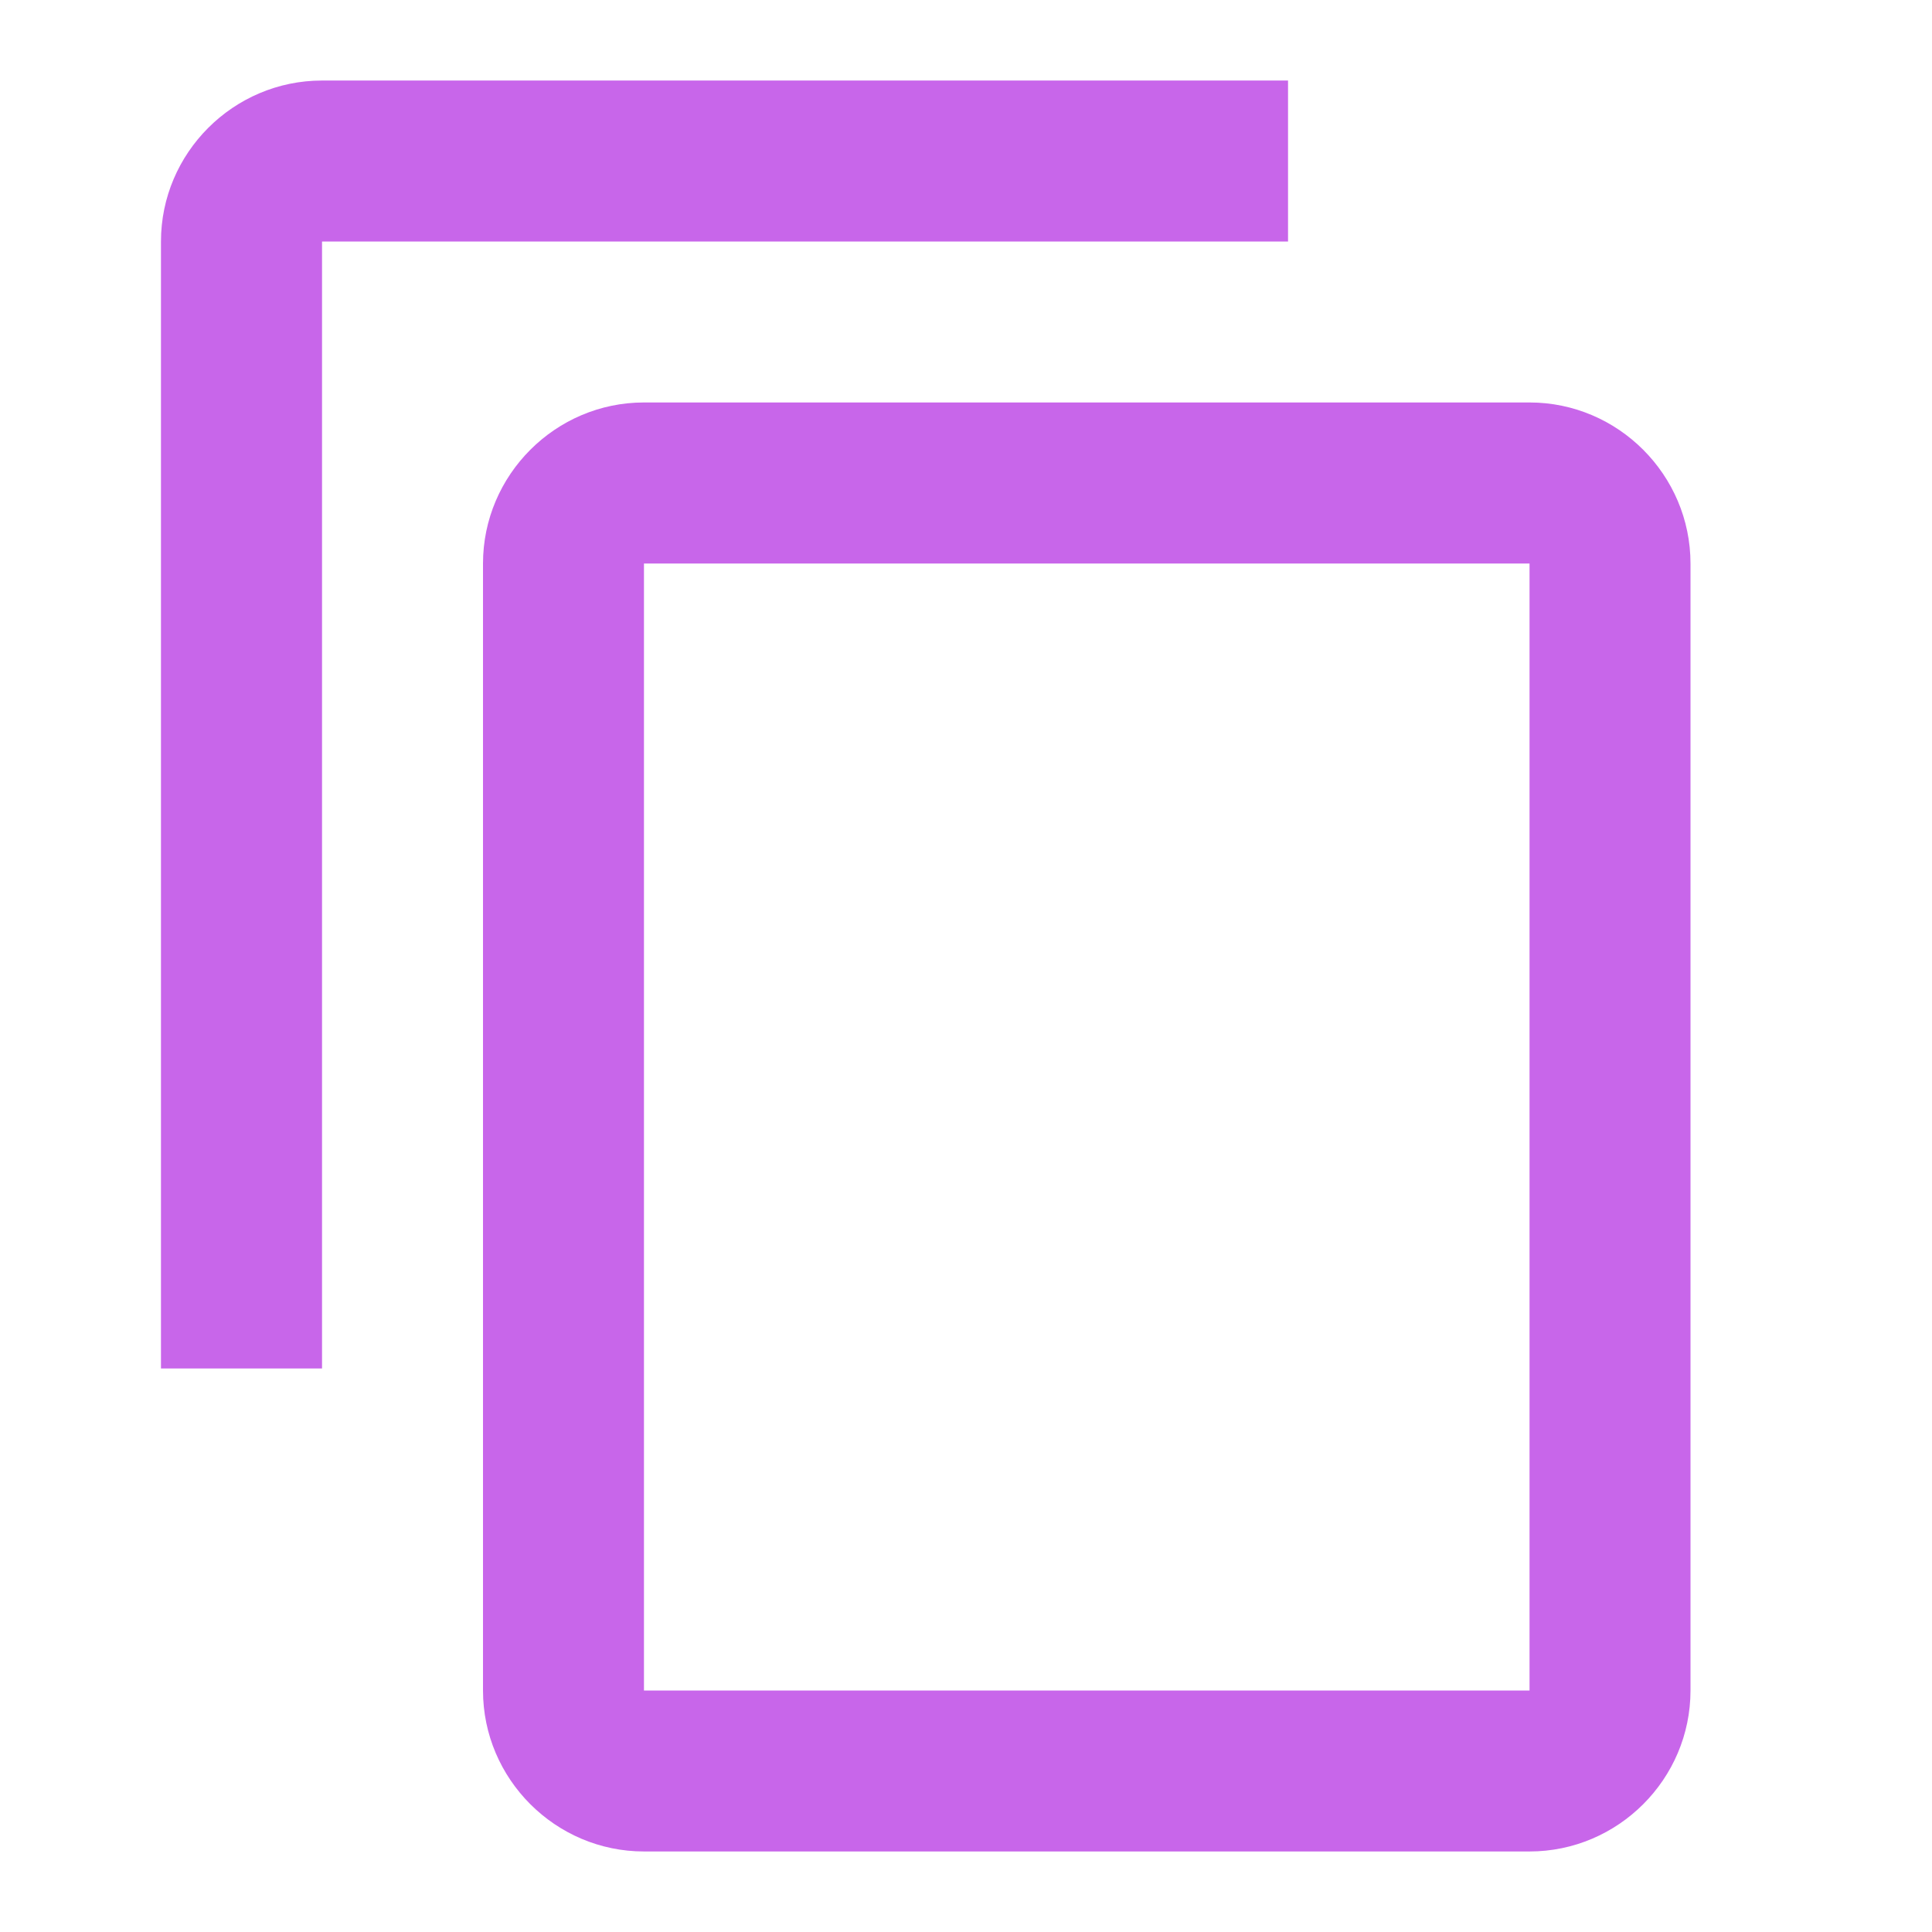
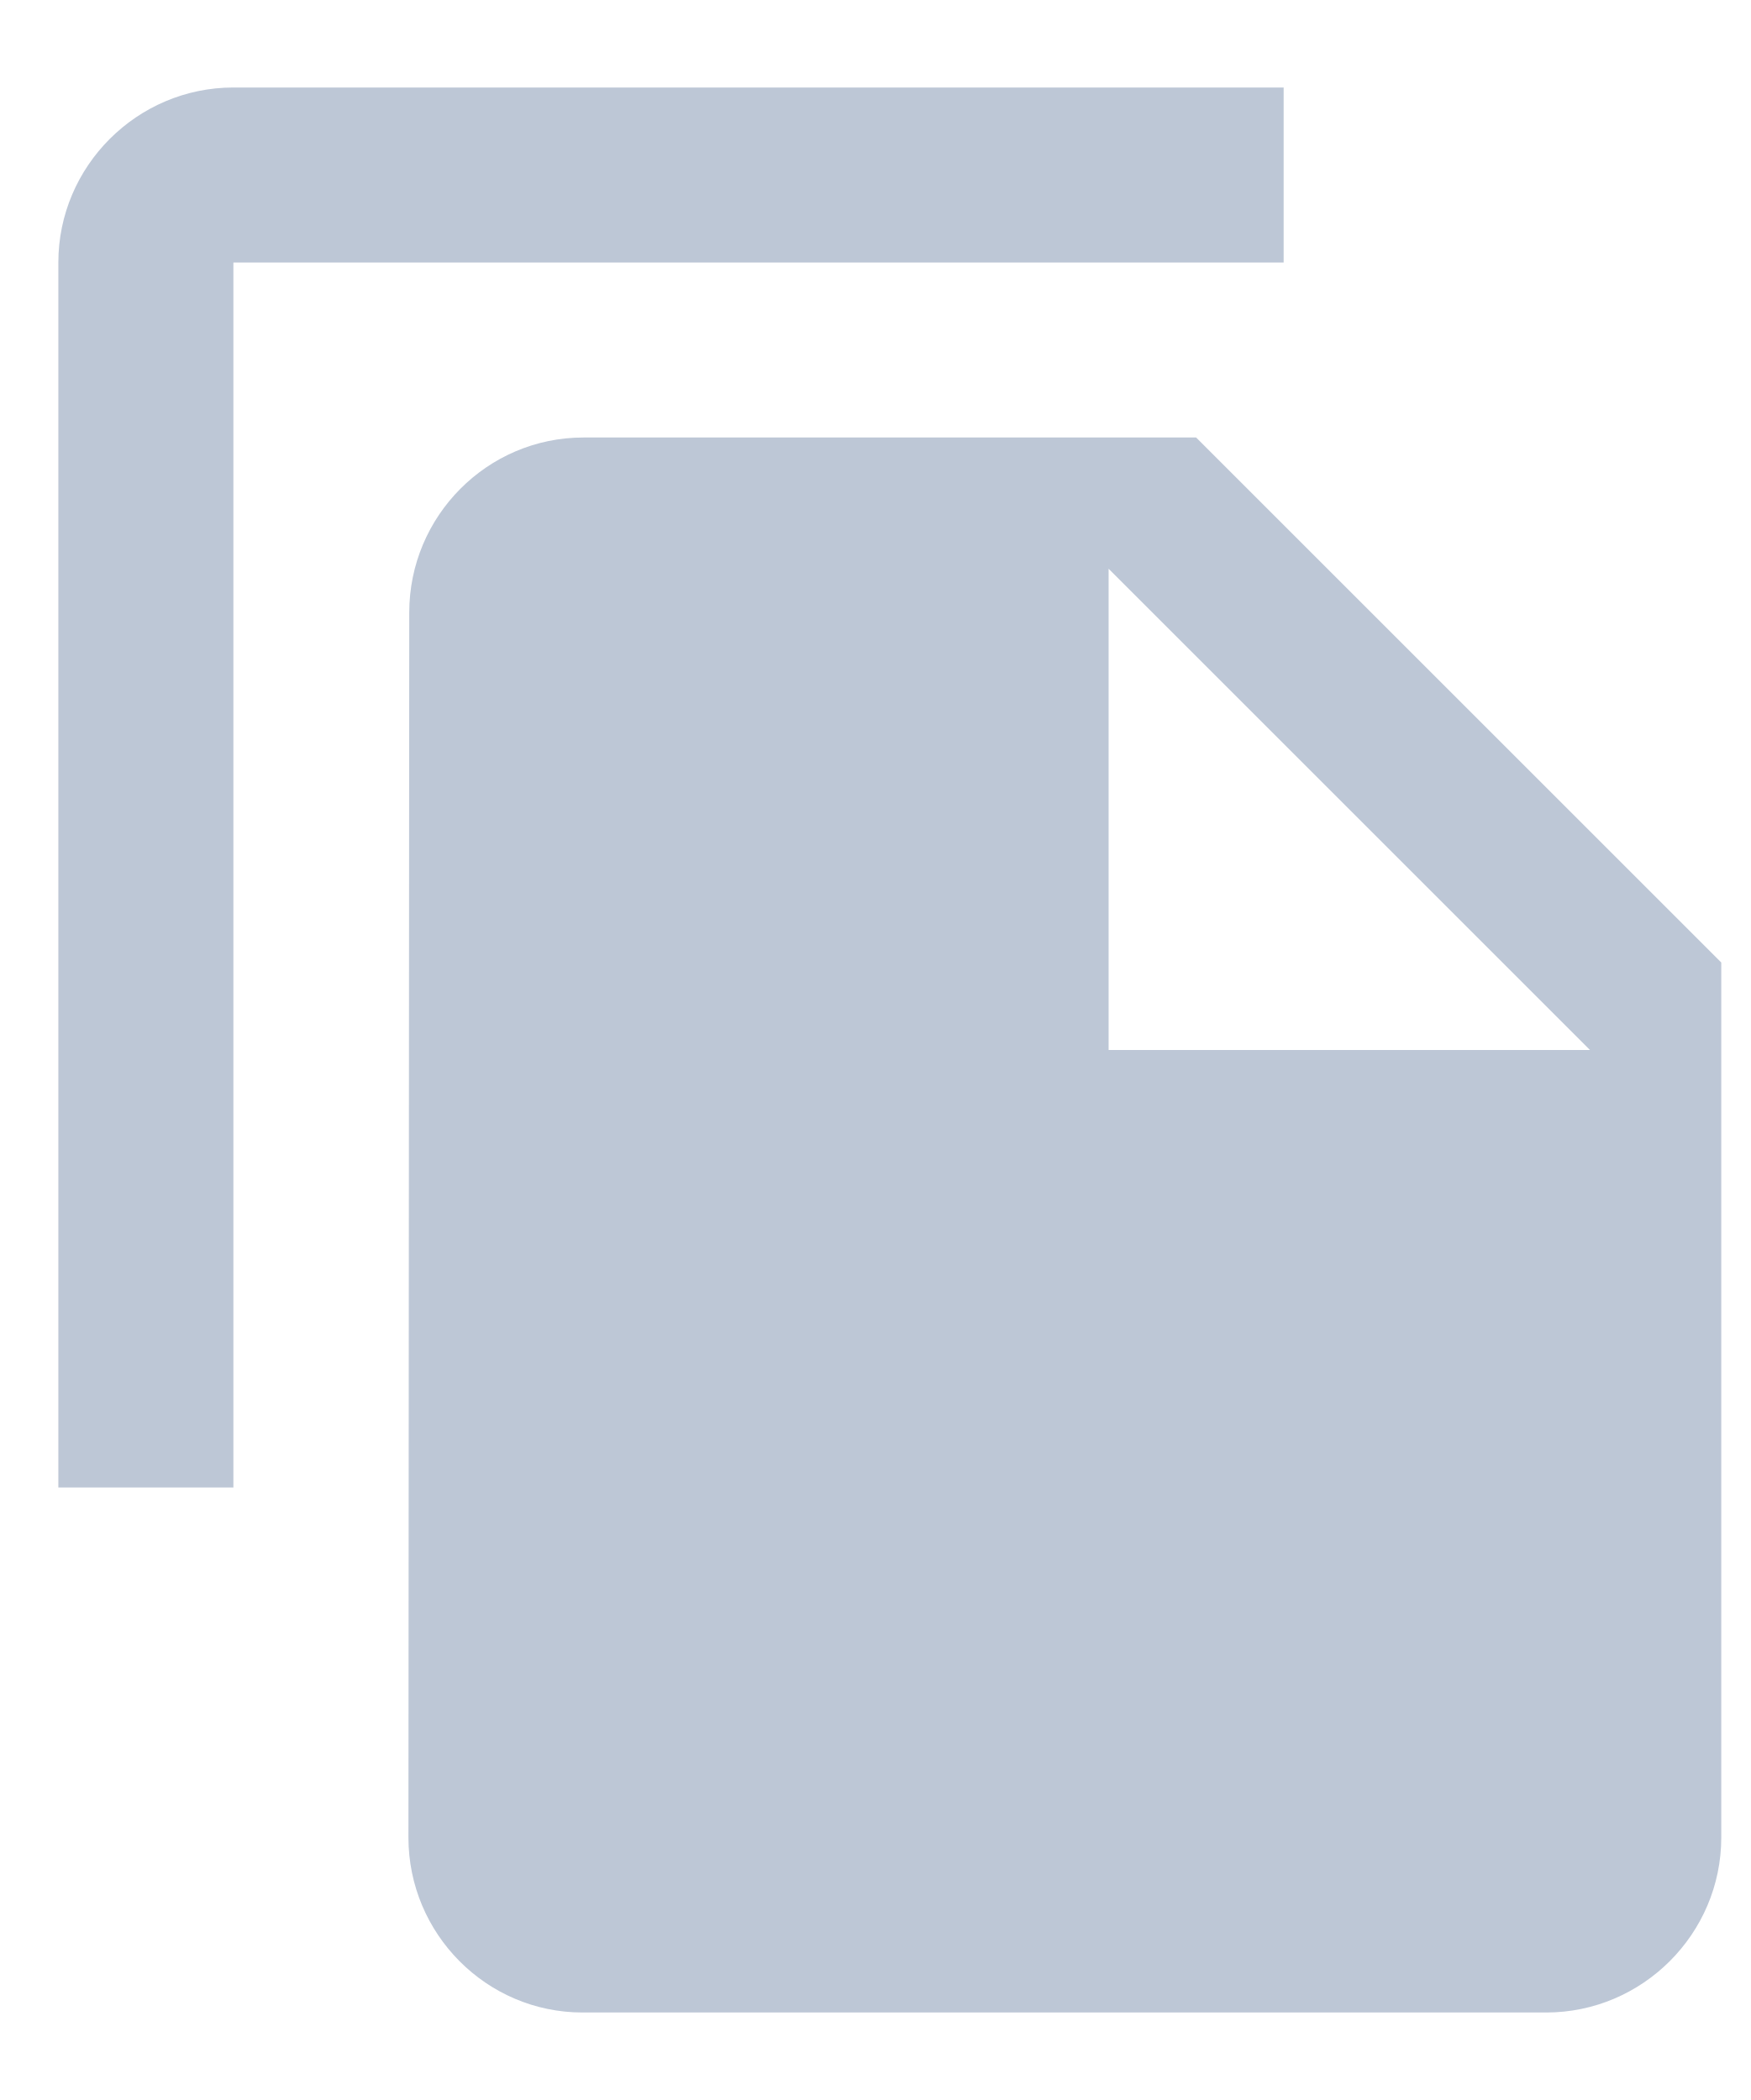
- <svg xmlns="http://www.w3.org/2000/svg" width="19" height="19" viewBox="0 0 19 19" fill="none">
-   <path d="M12.667 0.792H3.167C2.296 0.792 1.583 1.504 1.583 2.375V13.458H3.167V2.375H12.667V0.792ZM15.042 3.958H6.333C5.463 3.958 4.75 4.671 4.75 5.542V16.625C4.75 17.496 5.463 18.208 6.333 18.208H15.042C15.913 18.208 16.625 17.496 16.625 16.625V5.542C16.625 4.671 15.913 3.958 15.042 3.958ZM15.042 16.625H6.333V5.542H15.042V16.625Z" fill="#C866EA" />
+ <svg xmlns="http://www.w3.org/2000/svg" width="15" height="18" viewBox="0 0 15 18" fill="none">
+   <path d="M11 0.75H2C1.175 0.75 0.5 1.425 0.5 2.25V12.75H2V2.25H11V0.75ZM10.25 3.75L14.75 8.25V15.75C14.75 16.575 14.075 17.25 13.25 17.25H4.992C4.168 17.25 3.5 16.575 3.5 15.75L3.507 5.25C3.507 4.425 4.175 3.75 5 3.75H10.25ZM9.5 9H13.625L9.5 4.875V9Z" fill="#BDC7D6" />
</svg>
